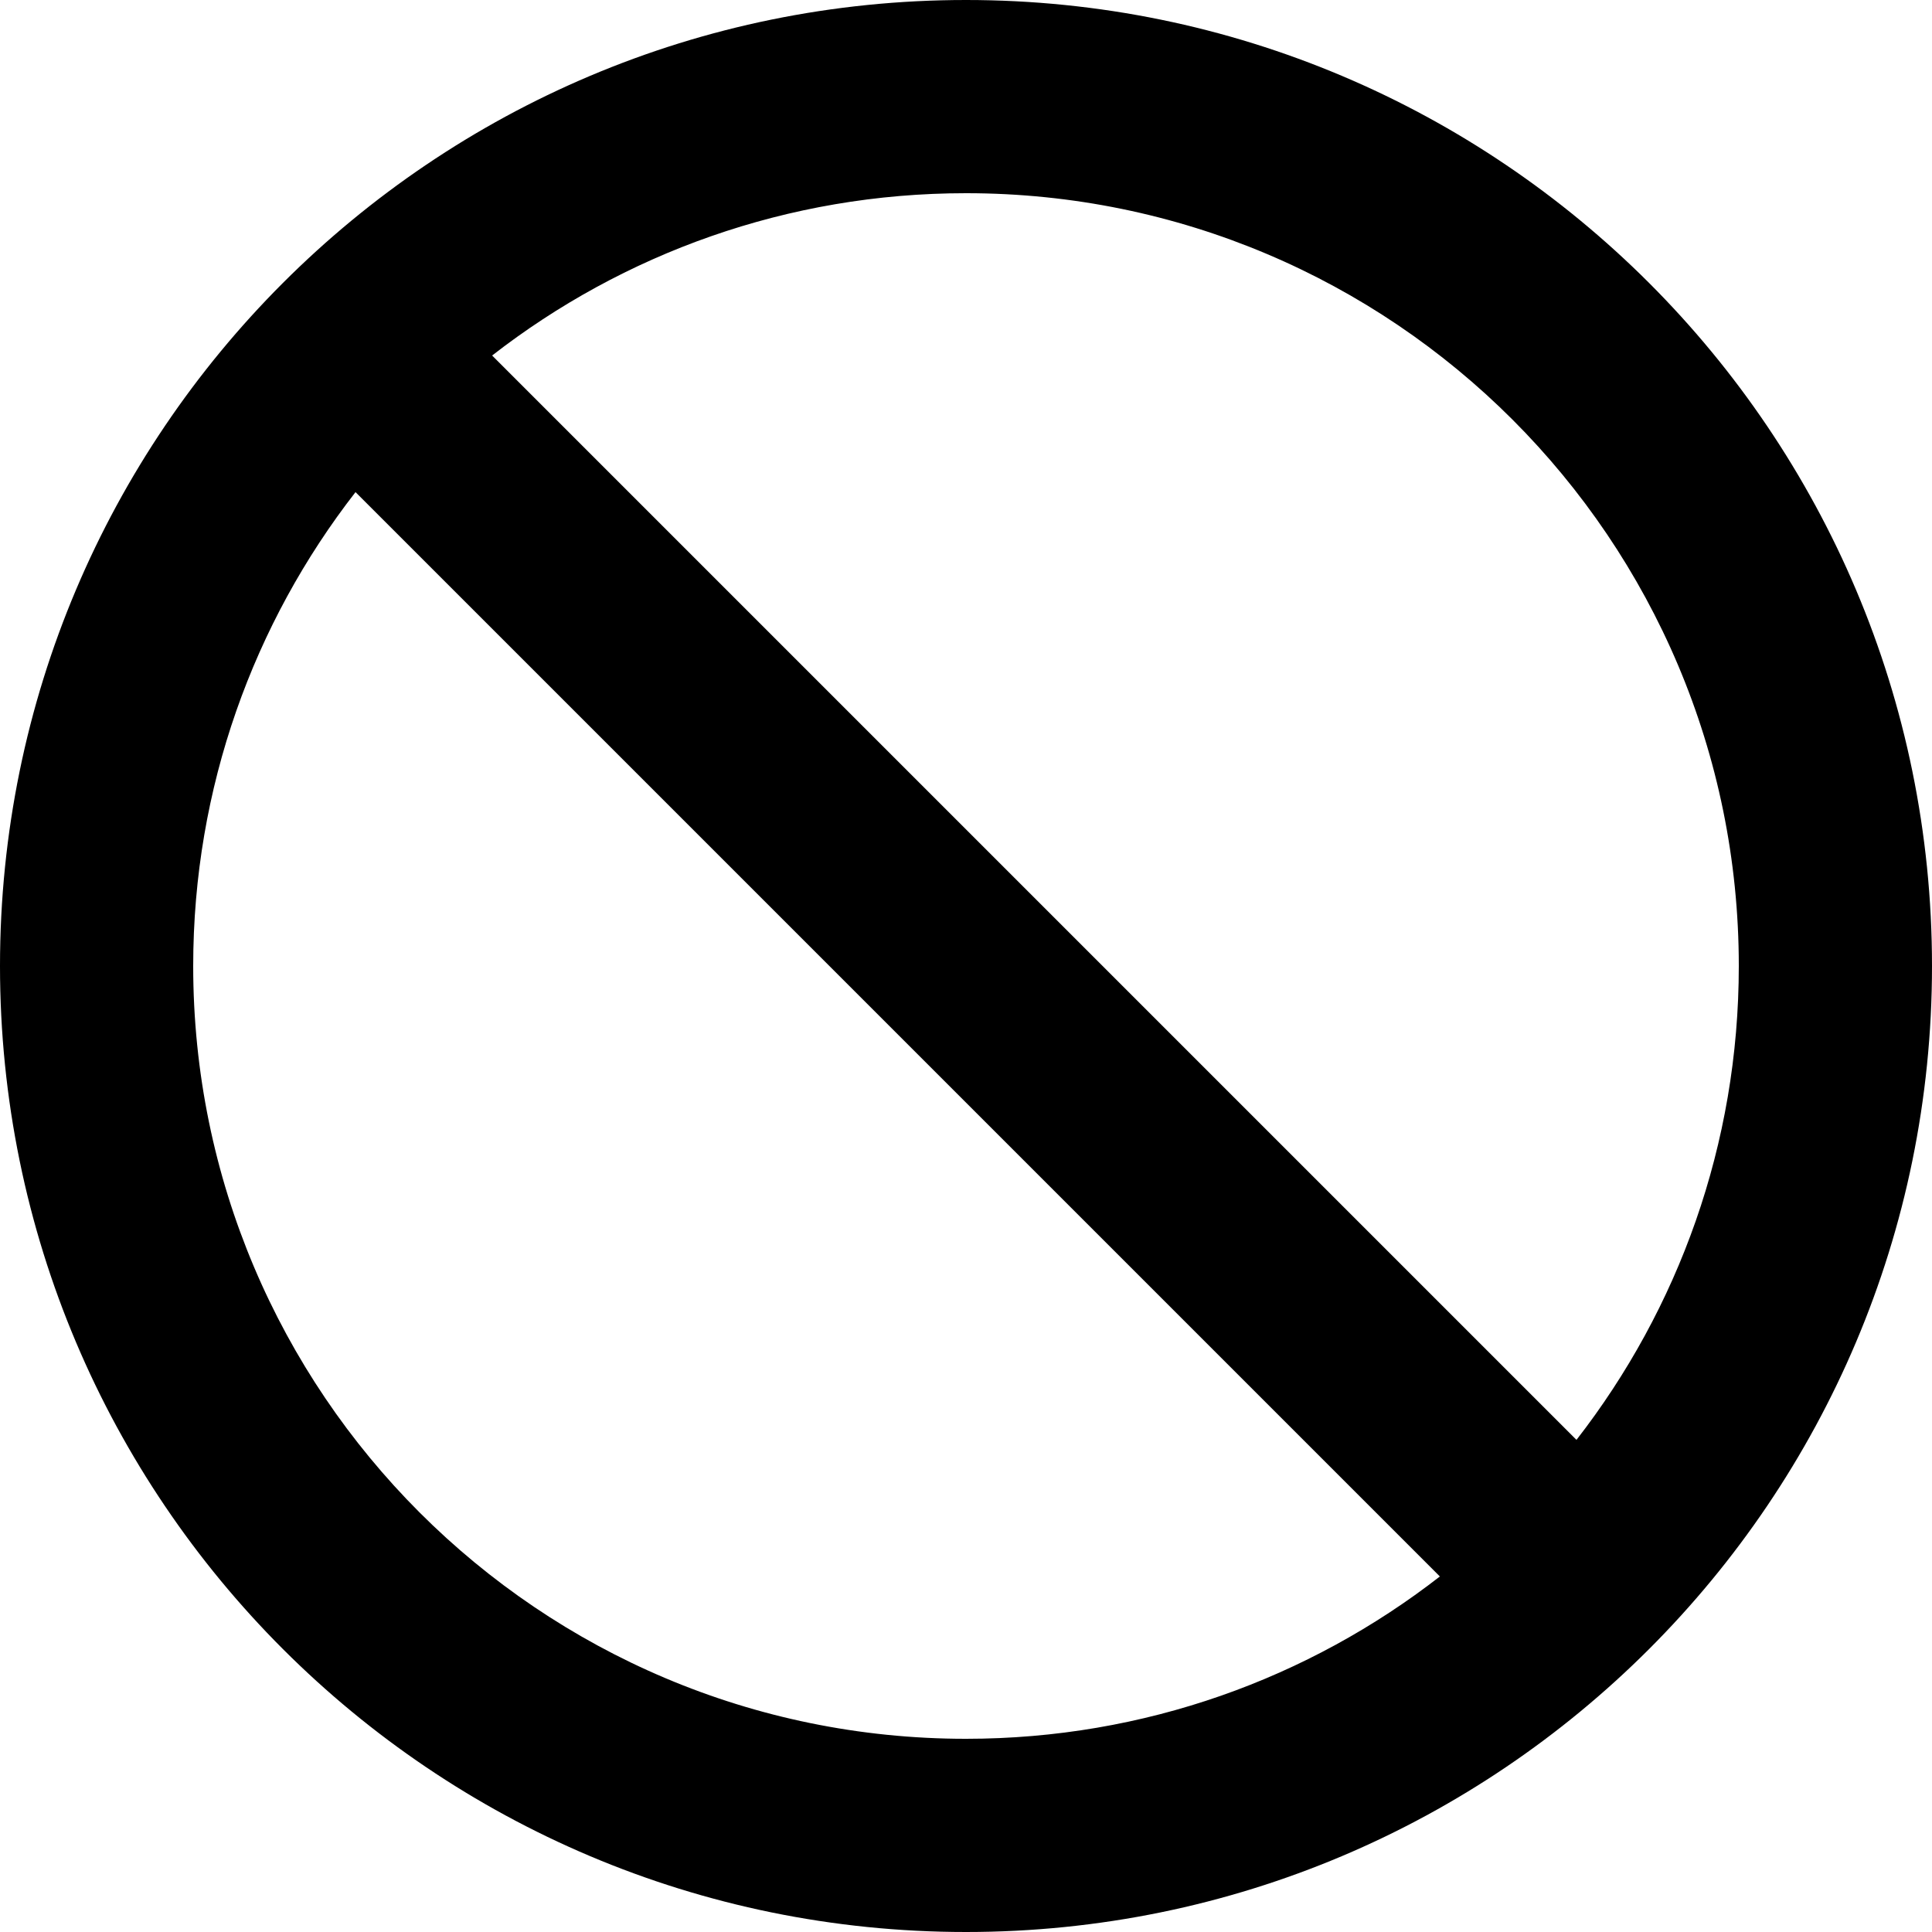
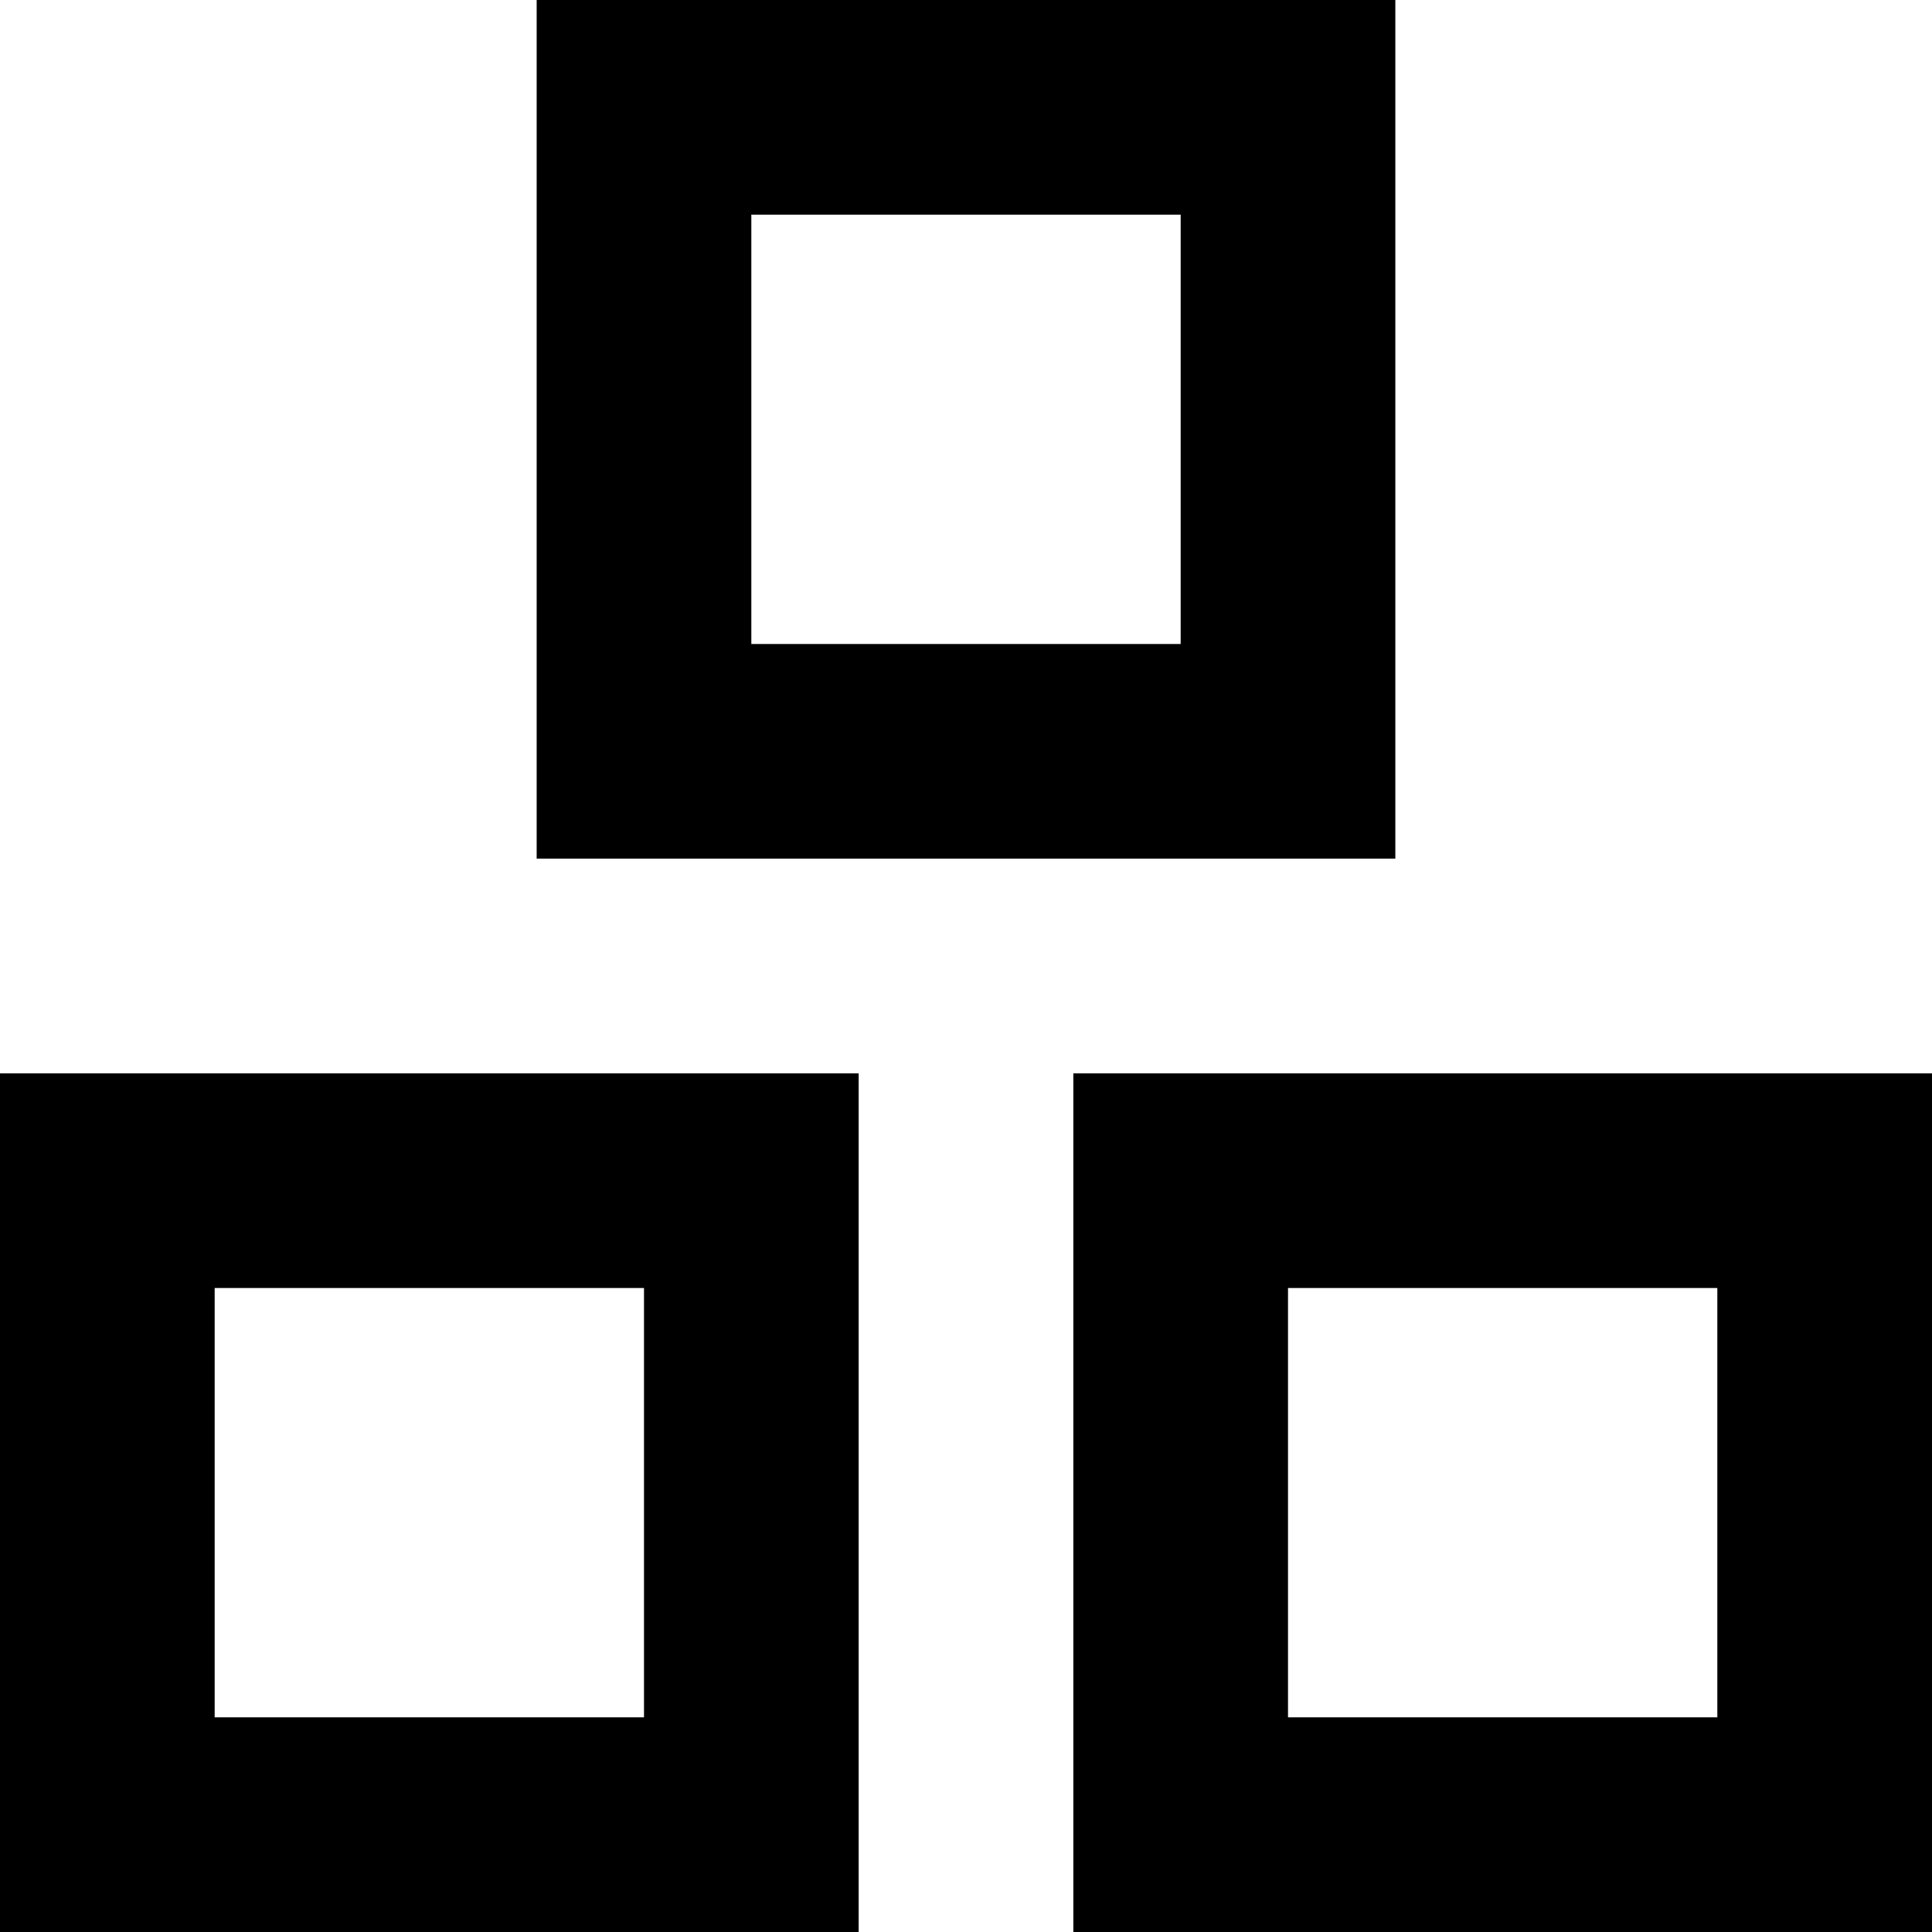
- <svg xmlns="http://www.w3.org/2000/svg" width="200" height="200" viewBox="0 0 200 200" fill="none">
-   <path fill-rule="nonzero" clip-rule="evenodd" d="M100 0C155.23 0 200 44.77 200 100C200 155.23 155.23 200 100 200C44.77 200 0 155.23 0 100C0 44.77 44.77 0 100 0Z M36.803 50.944C26.271 64.491 20 81.514 20 100C20 144.18 55.82 180 100 180C118.486 180 135.508 173.727 149.055 163.196L36.803 50.944Z M100 20C81.514 20 64.491 26.271 50.944 36.803L163.196 149.055C173.727 135.508 180 118.486 180 100C180 55.82 144.18 20 100 20Z" fill="black" />
+ <svg xmlns="http://www.w3.org/2000/svg" width="180" height="180" viewBox="0 0 180 180" fill="none">
+   <path fill-rule="nonzero" clip-rule="evenodd" d="M80 180H0V100H80V180Z M20 160H60V120H20V160Z" fill="black" />
+   <path fill-rule="nonzero" clip-rule="evenodd" d="M180 180H100V100H180V180Z M120 160H160V120H120V160Z" fill="black" />
+   <path fill-rule="nonzero" clip-rule="evenodd" d="M130 80H50V0H130V80Z M70 60H110V20H70V60Z" fill="black" />
</svg>
